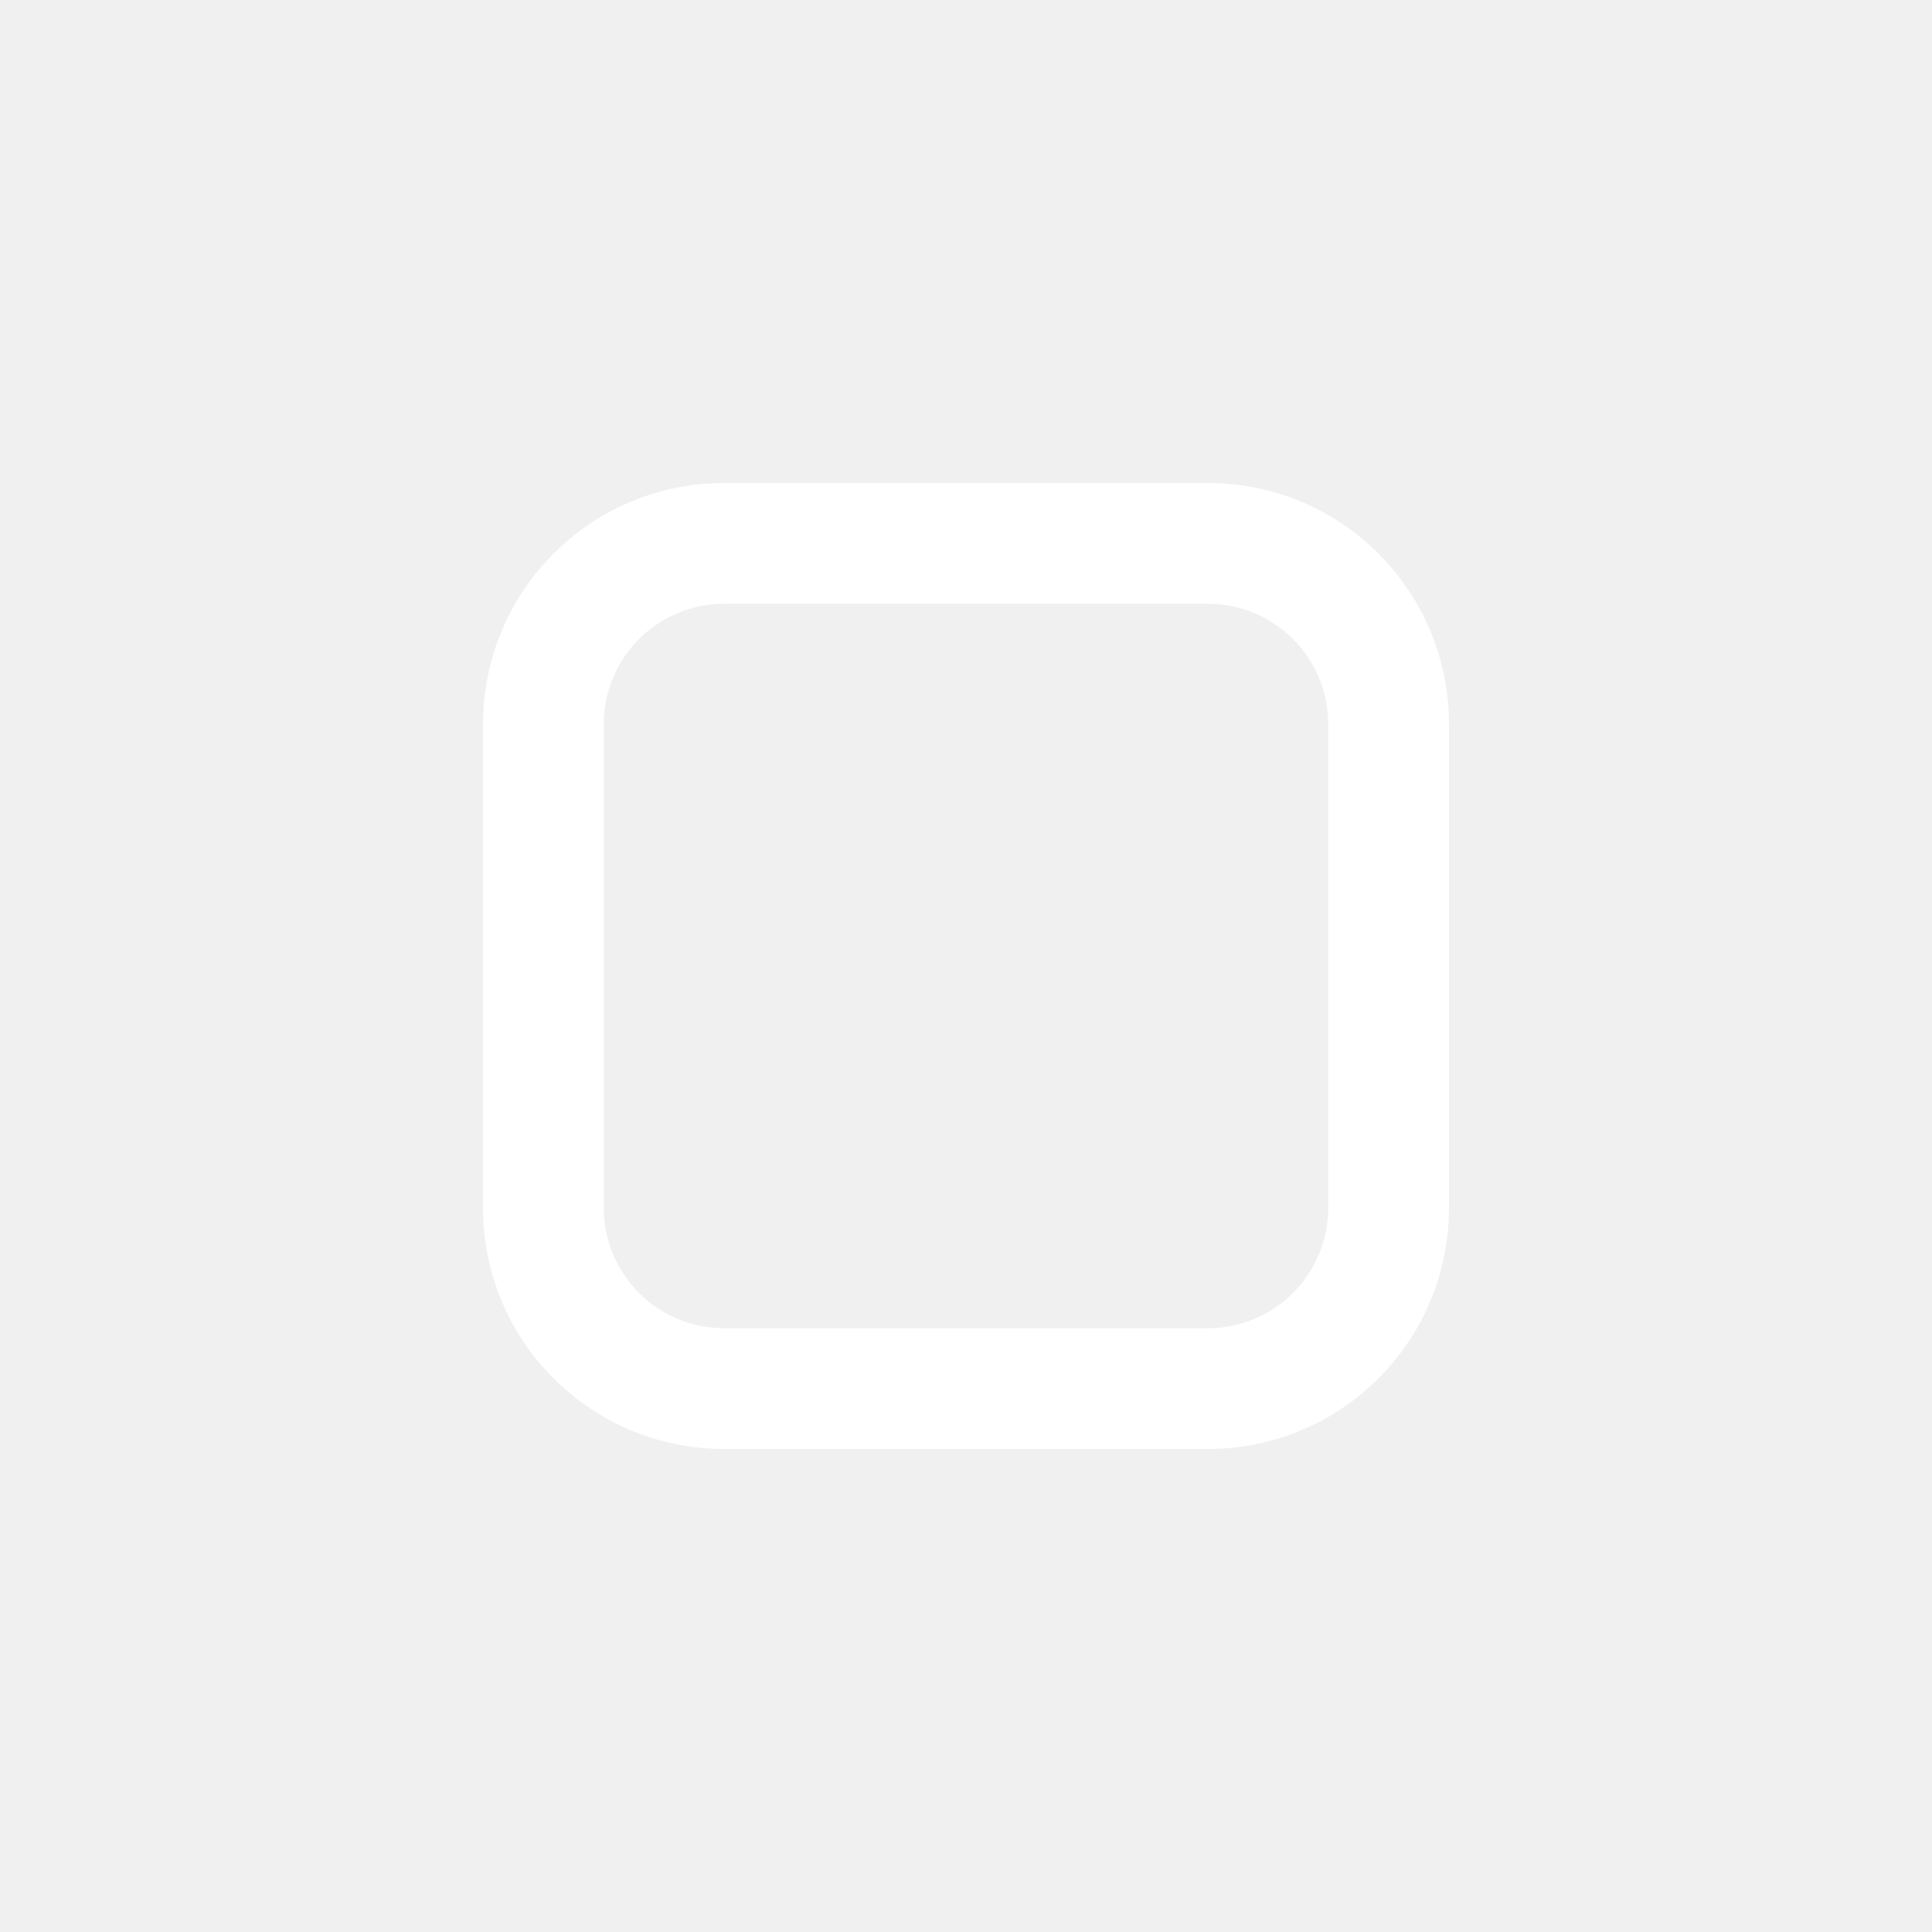
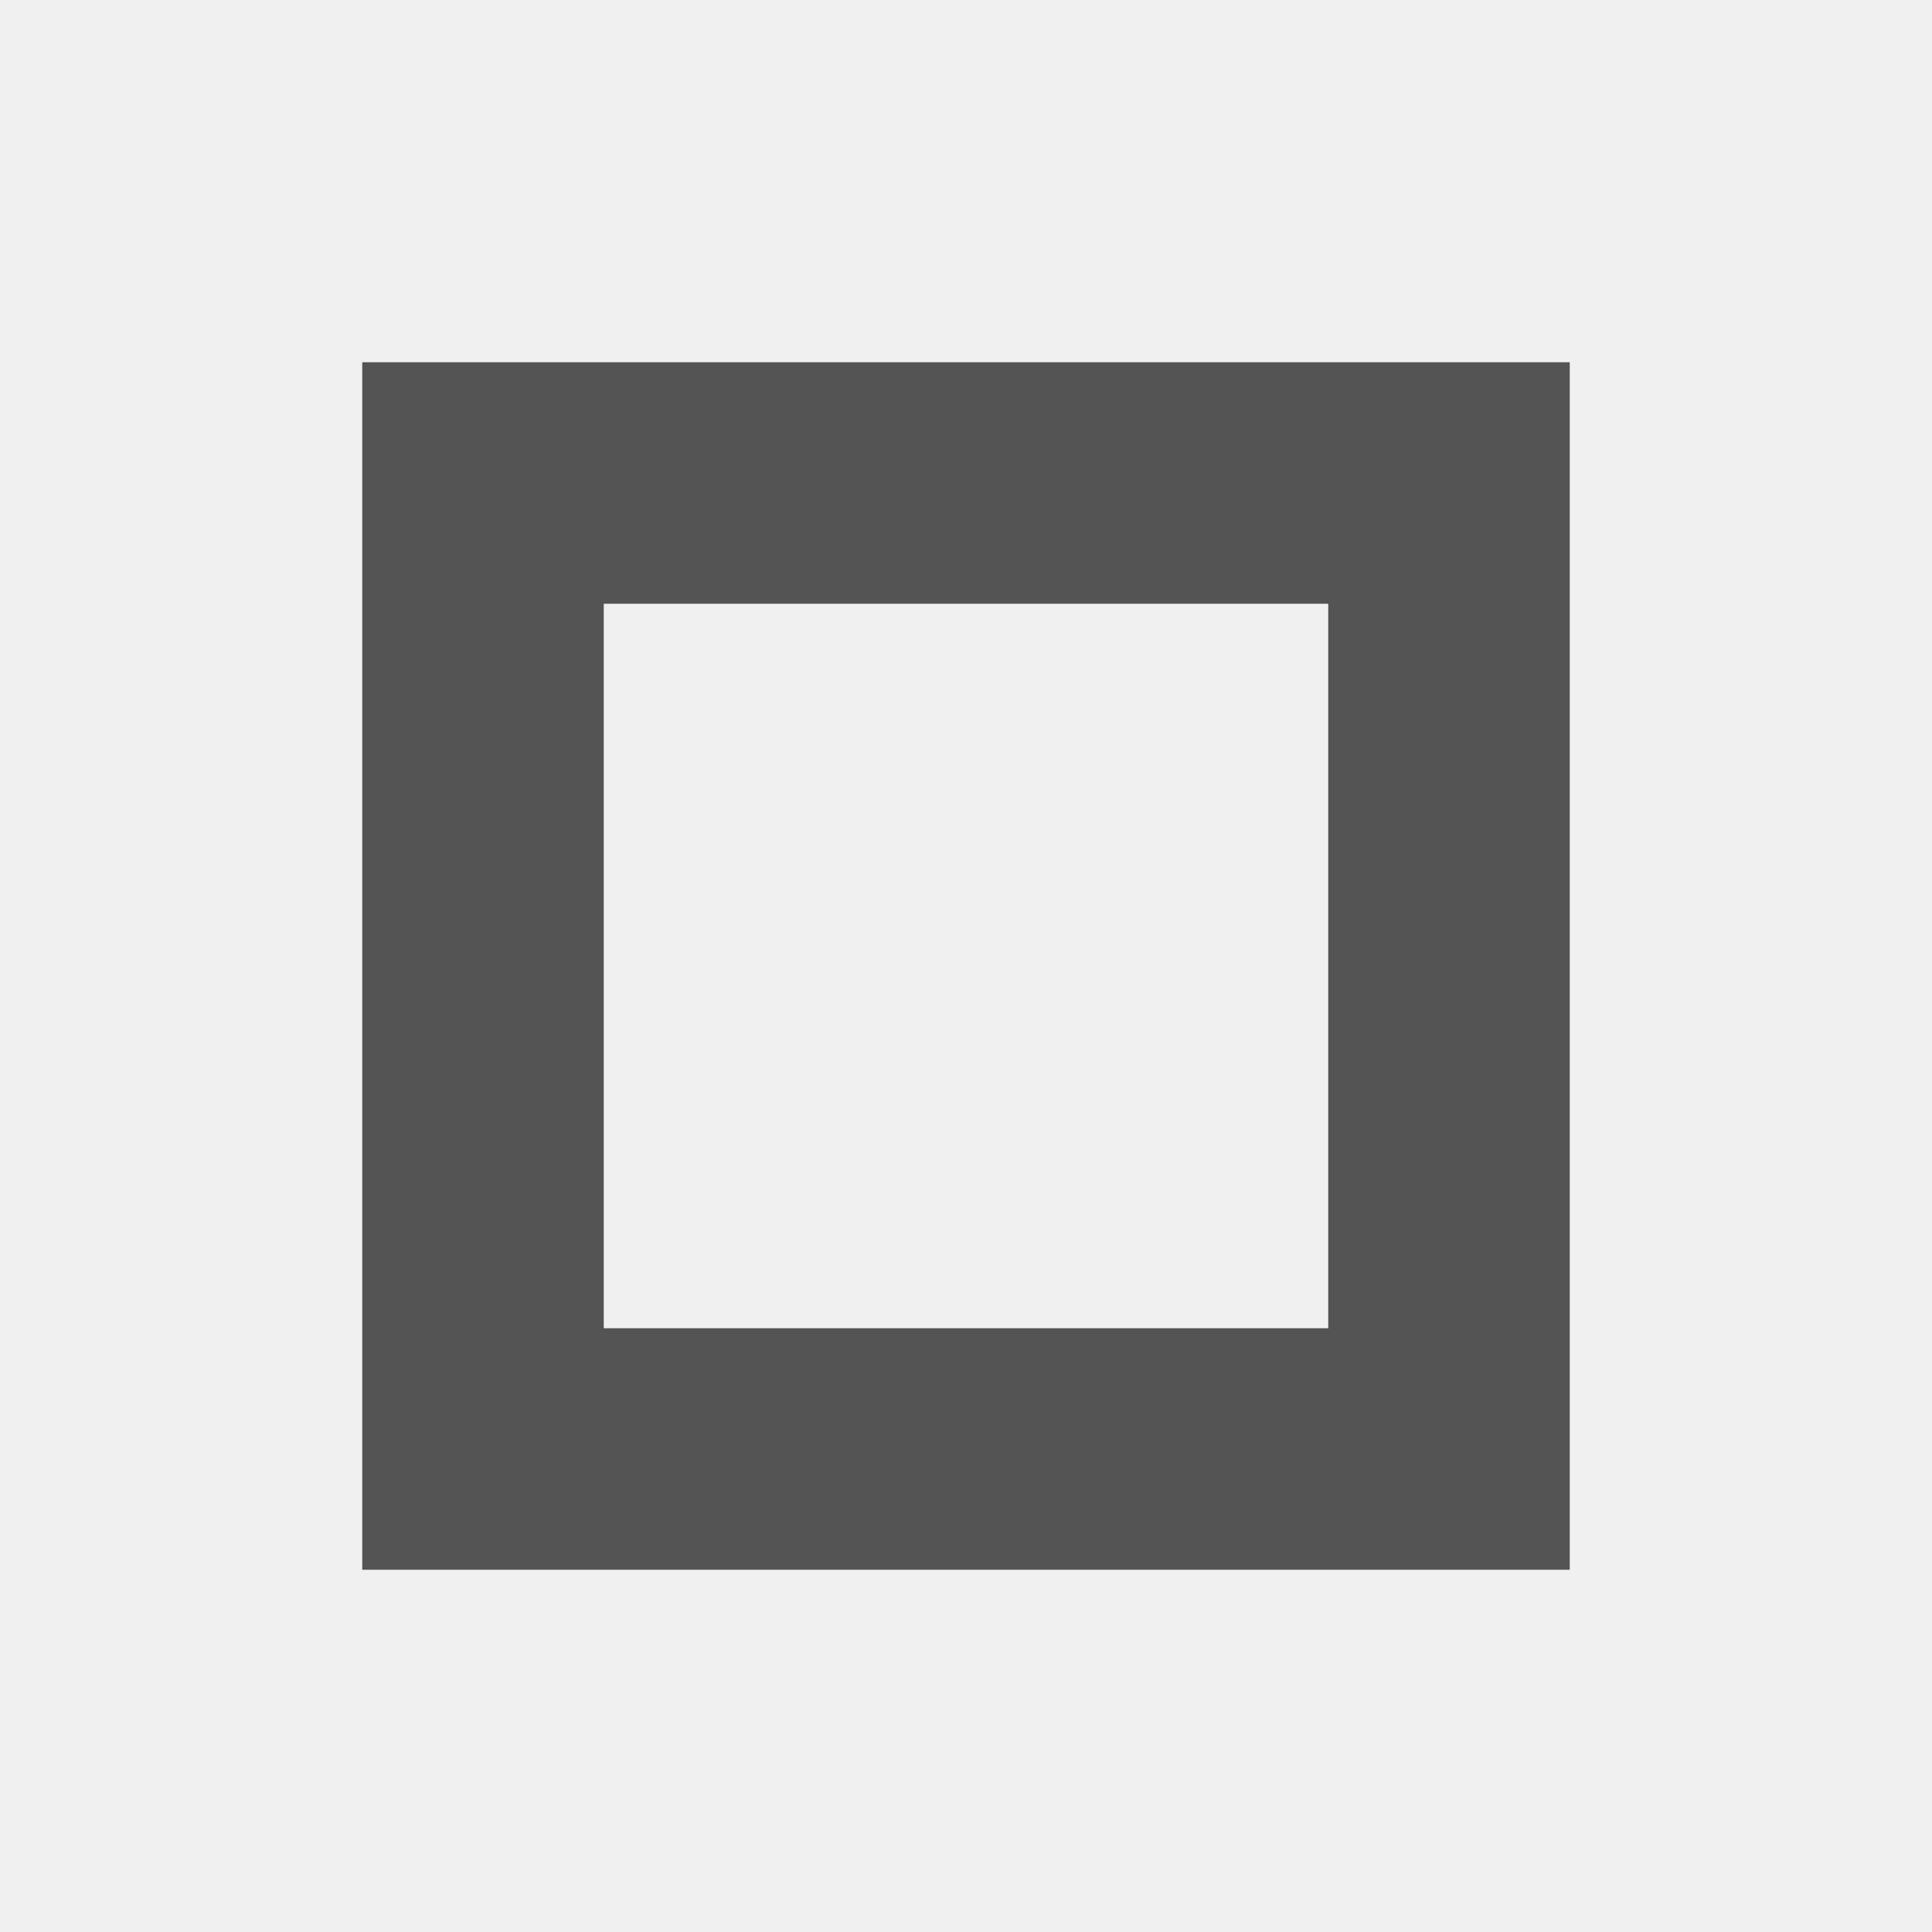
- <svg xmlns="http://www.w3.org/2000/svg" width="32" height="32" version="1.1" viewBox="0 0 32 32">
-   <path d="m12 8c-2.216 0-4 1.784-4 4v8c0 2.216 1.784 4 4 4h8c2.216 0 4-1.784 4-4v-8c0-2.216-1.784-4-4-4zm0 2h8c1.108 0 2 0.892 2 2v8c0 1.108-0.892 2-2 2h-8c-1.108 0-2-0.892-2-2v-8c0-1.108 0.892-2 2-2z" fill="#ffffff" stroke-width="2" />
+ <svg xmlns="http://www.w3.org/2000/svg" width="32" height="32" version="1.1" viewBox="0 0 32 32" id="svg1">
+   <defs id="defs1" />
+   <path d="m 6,6 h 20 v 4 H 6 Z m 0,16 h 20 v 4 H 6 Z M 6,10 h 4 V 22 H 6 Z m 16,0 h 4 v 12 h -4 z" style="opacity:0.65;fill:#000000;stroke-width:2.5" id="path1" />
</svg>
